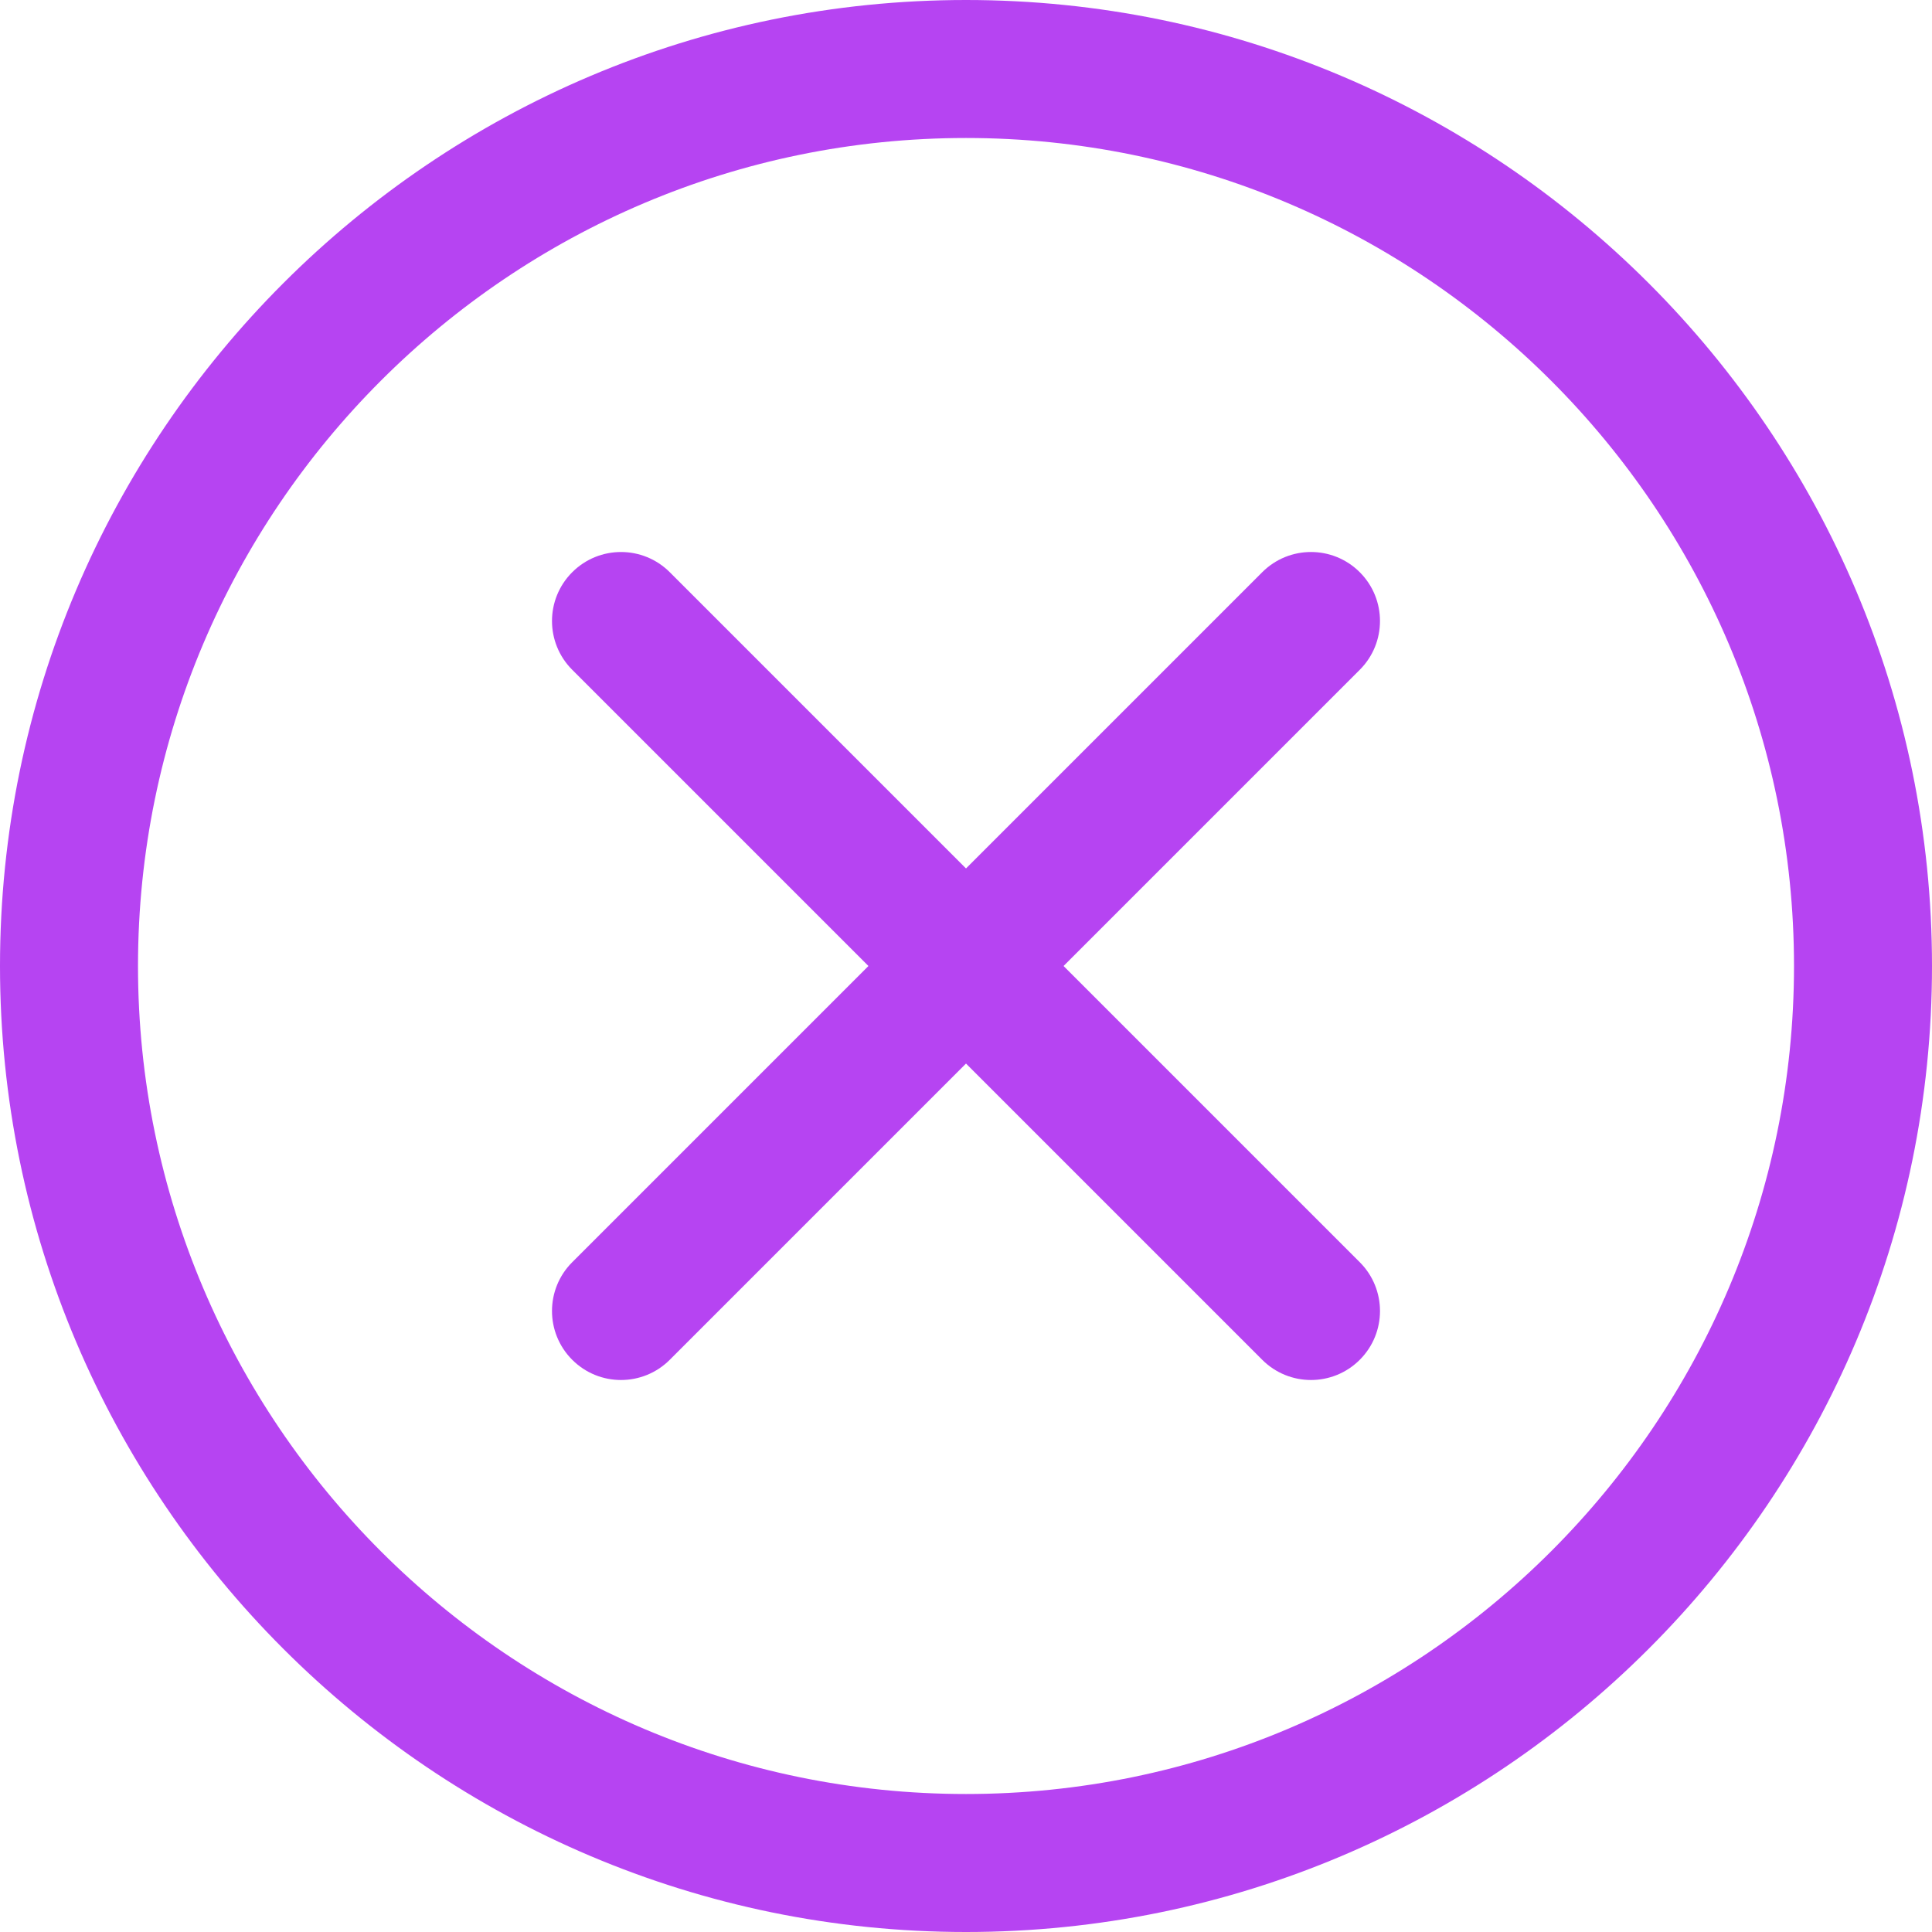
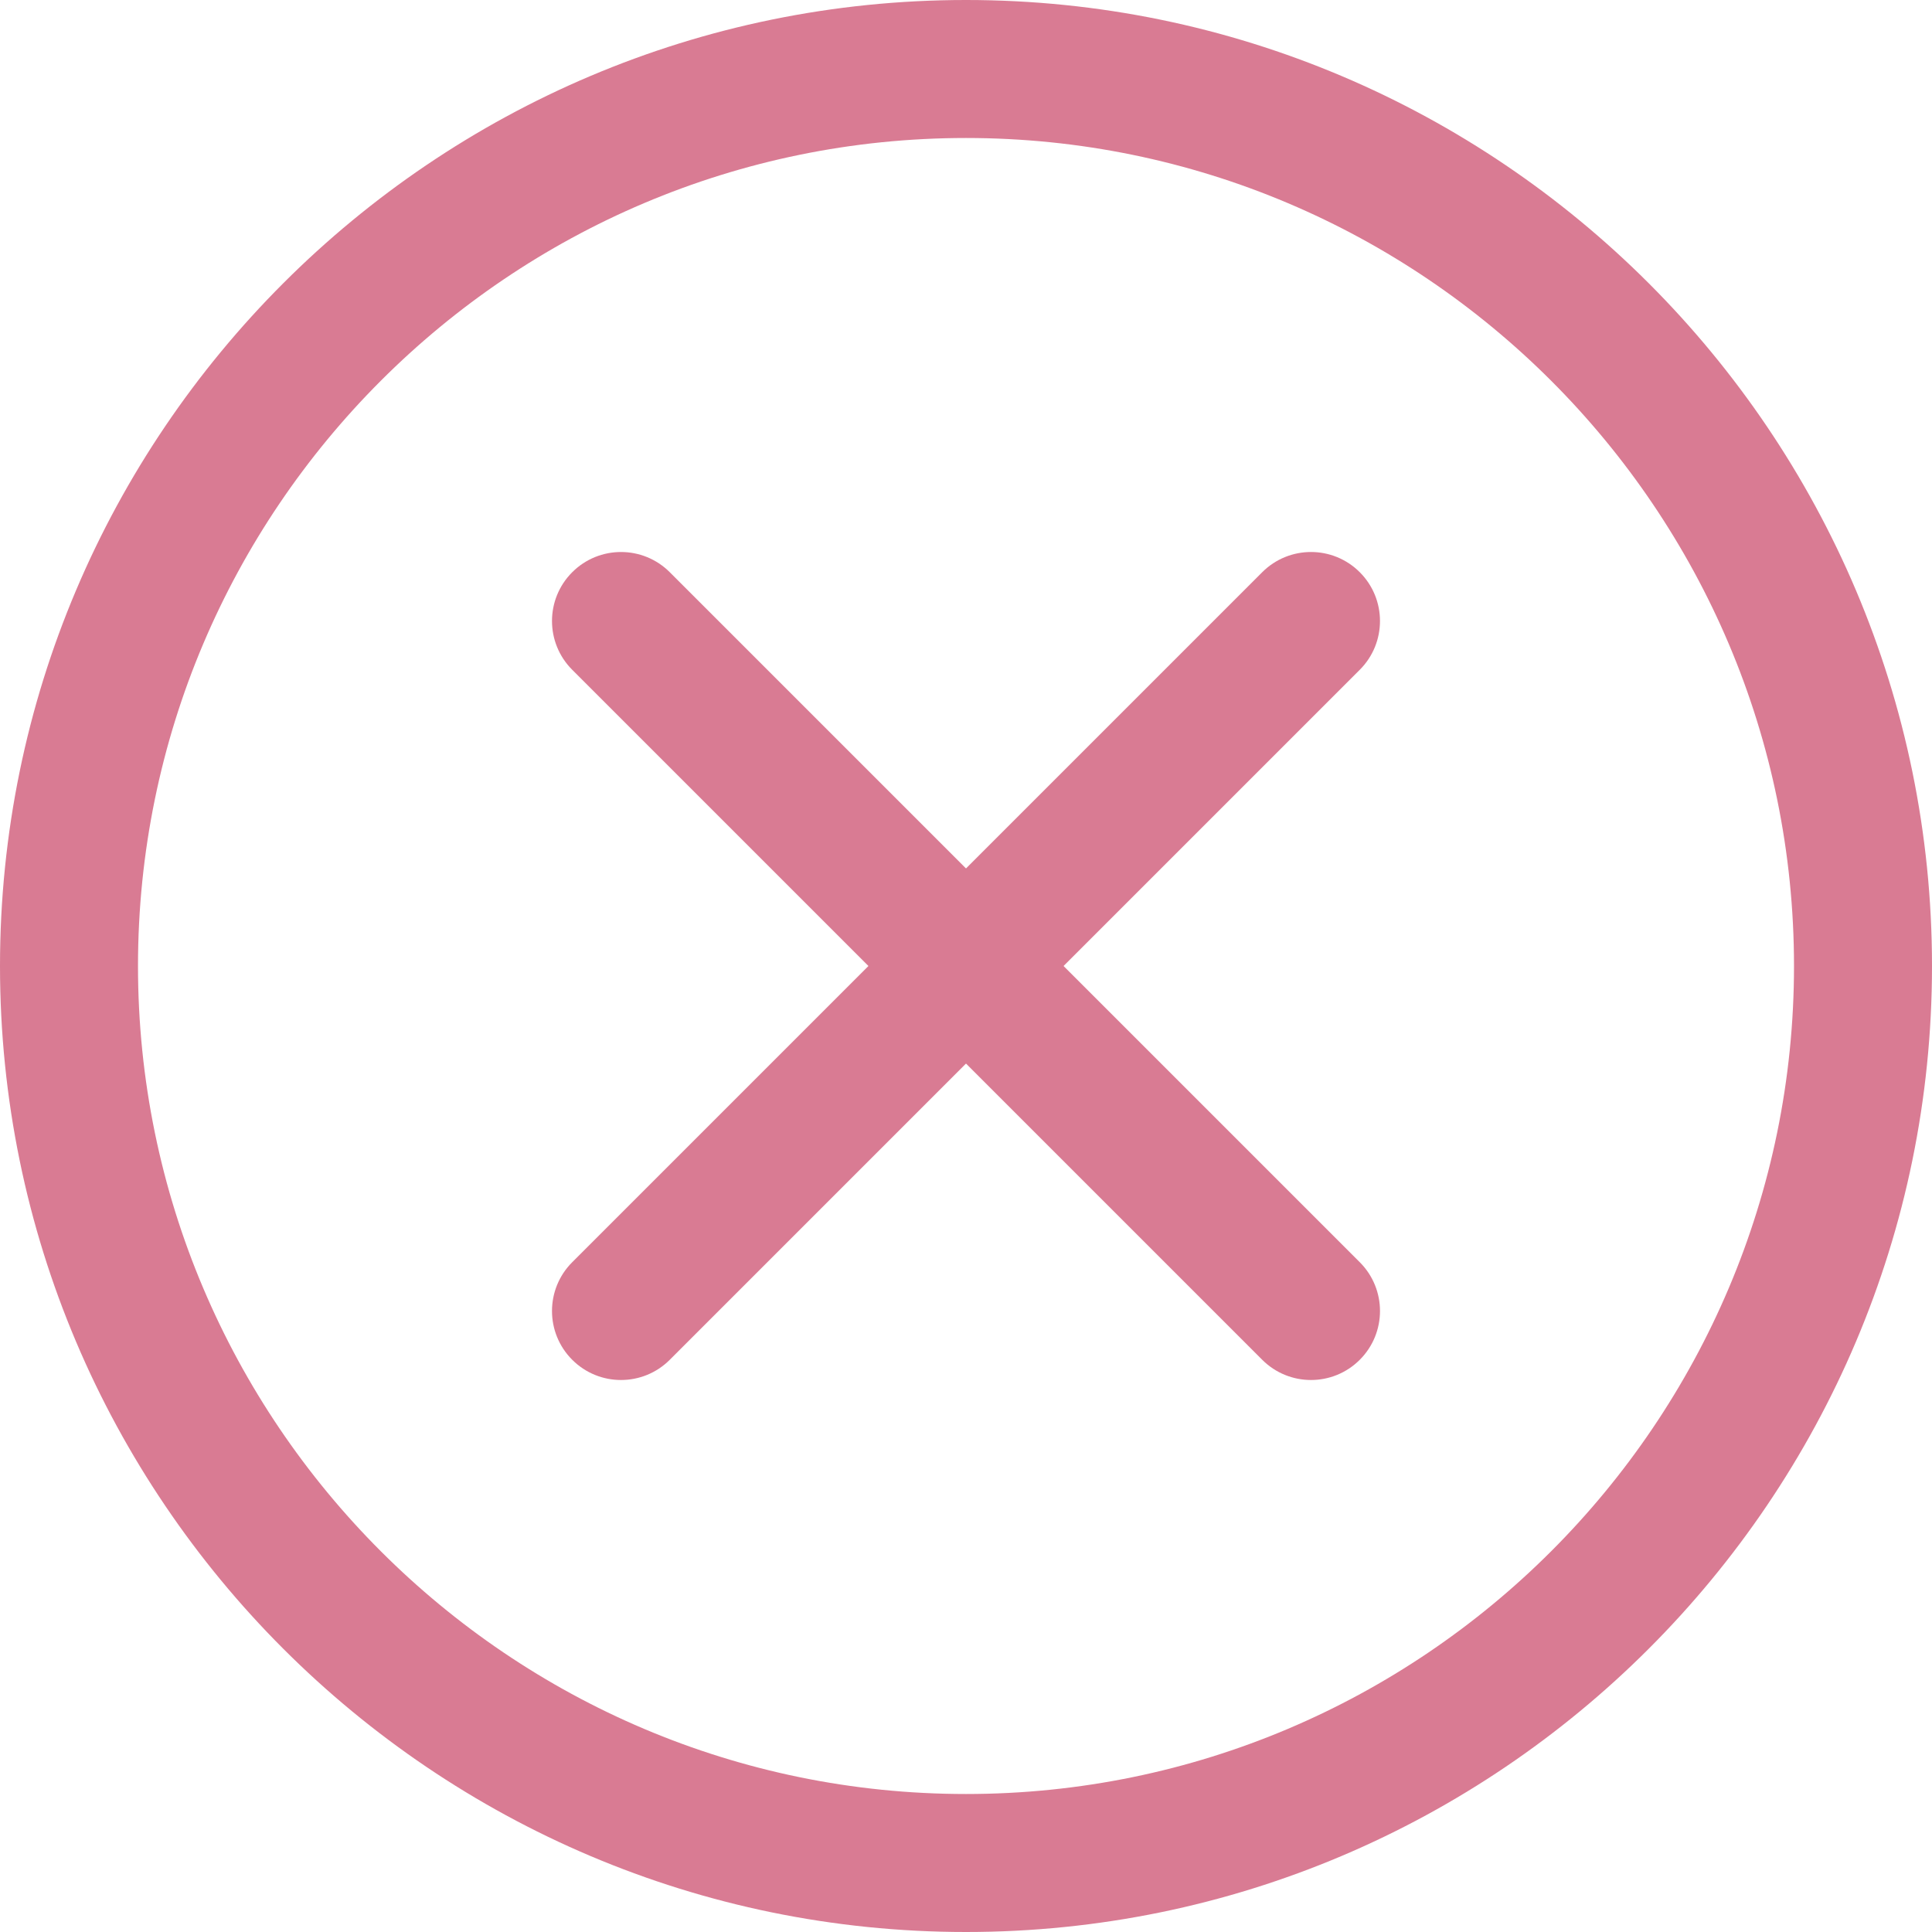
<svg xmlns="http://www.w3.org/2000/svg" version="1.1" width="512" height="512" x="0" y="0" viewBox="0 0 512 512" style="enable-background:new 0 0 512 512" xml:space="preserve" class="">
  <g>
-     <path d="m256 512c-141.16 0-256-114.84-256-256s114.84-256 256-256 256 114.84 256 256-114.84 256-256 256zm0-475.43c-120.992 0-219.43 98.438-219.43 219.43s98.438 219.43 219.43 219.43 219.43-98.438 219.43-219.43-98.438-219.43-219.43-219.43zm0 0" fill="#b644f2" data-original="#000000" style="" class="" />
-     <path d="m347.43 365.715c-4.68 0-9.359-1.785-12.93-5.359l-182.855-182.855c-7.145-7.145-7.145-18.715 0-25.855 7.141-7.141 18.715-7.145 25.855 0l182.855 182.855c7.145 7.145 7.145 18.715 0 25.855-3.57 3.574-8.246 5.359-12.926 5.359zm0 0" fill="#b644f2" data-original="#000000" style="" class="" />
-     <path d="m164.57 365.715c-4.68 0-9.355-1.785-12.926-5.359-7.145-7.141-7.145-18.715 0-25.855l182.855-182.855c7.145-7.145 18.715-7.145 25.855 0 7.141 7.141 7.145 18.715 0 25.855l-182.855 182.855c-3.57 3.574-8.25 5.359-12.93 5.359zm0 0" fill="#b644f2" data-original="#000000" style="" class="" />
+     <path d="m256 512c-141.16 0-256-114.84-256-256s114.84-256 256-256 256 114.84 256 256-114.84 256-256 256zm0-475.43c-120.992 0-219.43 98.438-219.43 219.43s98.438 219.43 219.43 219.43 219.43-98.438 219.43-219.43-98.438-219.43-219.43-219.43zm0 0" fill="#d97b93" data-original="#000000" style="" class="" />
+     <path d="m347.43 365.715c-4.68 0-9.359-1.785-12.93-5.359l-182.855-182.855c-7.145-7.145-7.145-18.715 0-25.855 7.141-7.141 18.715-7.145 25.855 0l182.855 182.855c7.145 7.145 7.145 18.715 0 25.855-3.57 3.574-8.246 5.359-12.926 5.359zm0 0" fill="#d97b93" data-original="#000000" style="" class="" />
+     <path d="m164.57 365.715c-4.68 0-9.355-1.785-12.926-5.359-7.145-7.141-7.145-18.715 0-25.855l182.855-182.855c7.145-7.145 18.715-7.145 25.855 0 7.141 7.141 7.145 18.715 0 25.855l-182.855 182.855c-3.57 3.574-8.25 5.359-12.93 5.359zm0 0" fill="#d97b93" data-original="#000000" style="" class="" />
  </g>
</svg>
